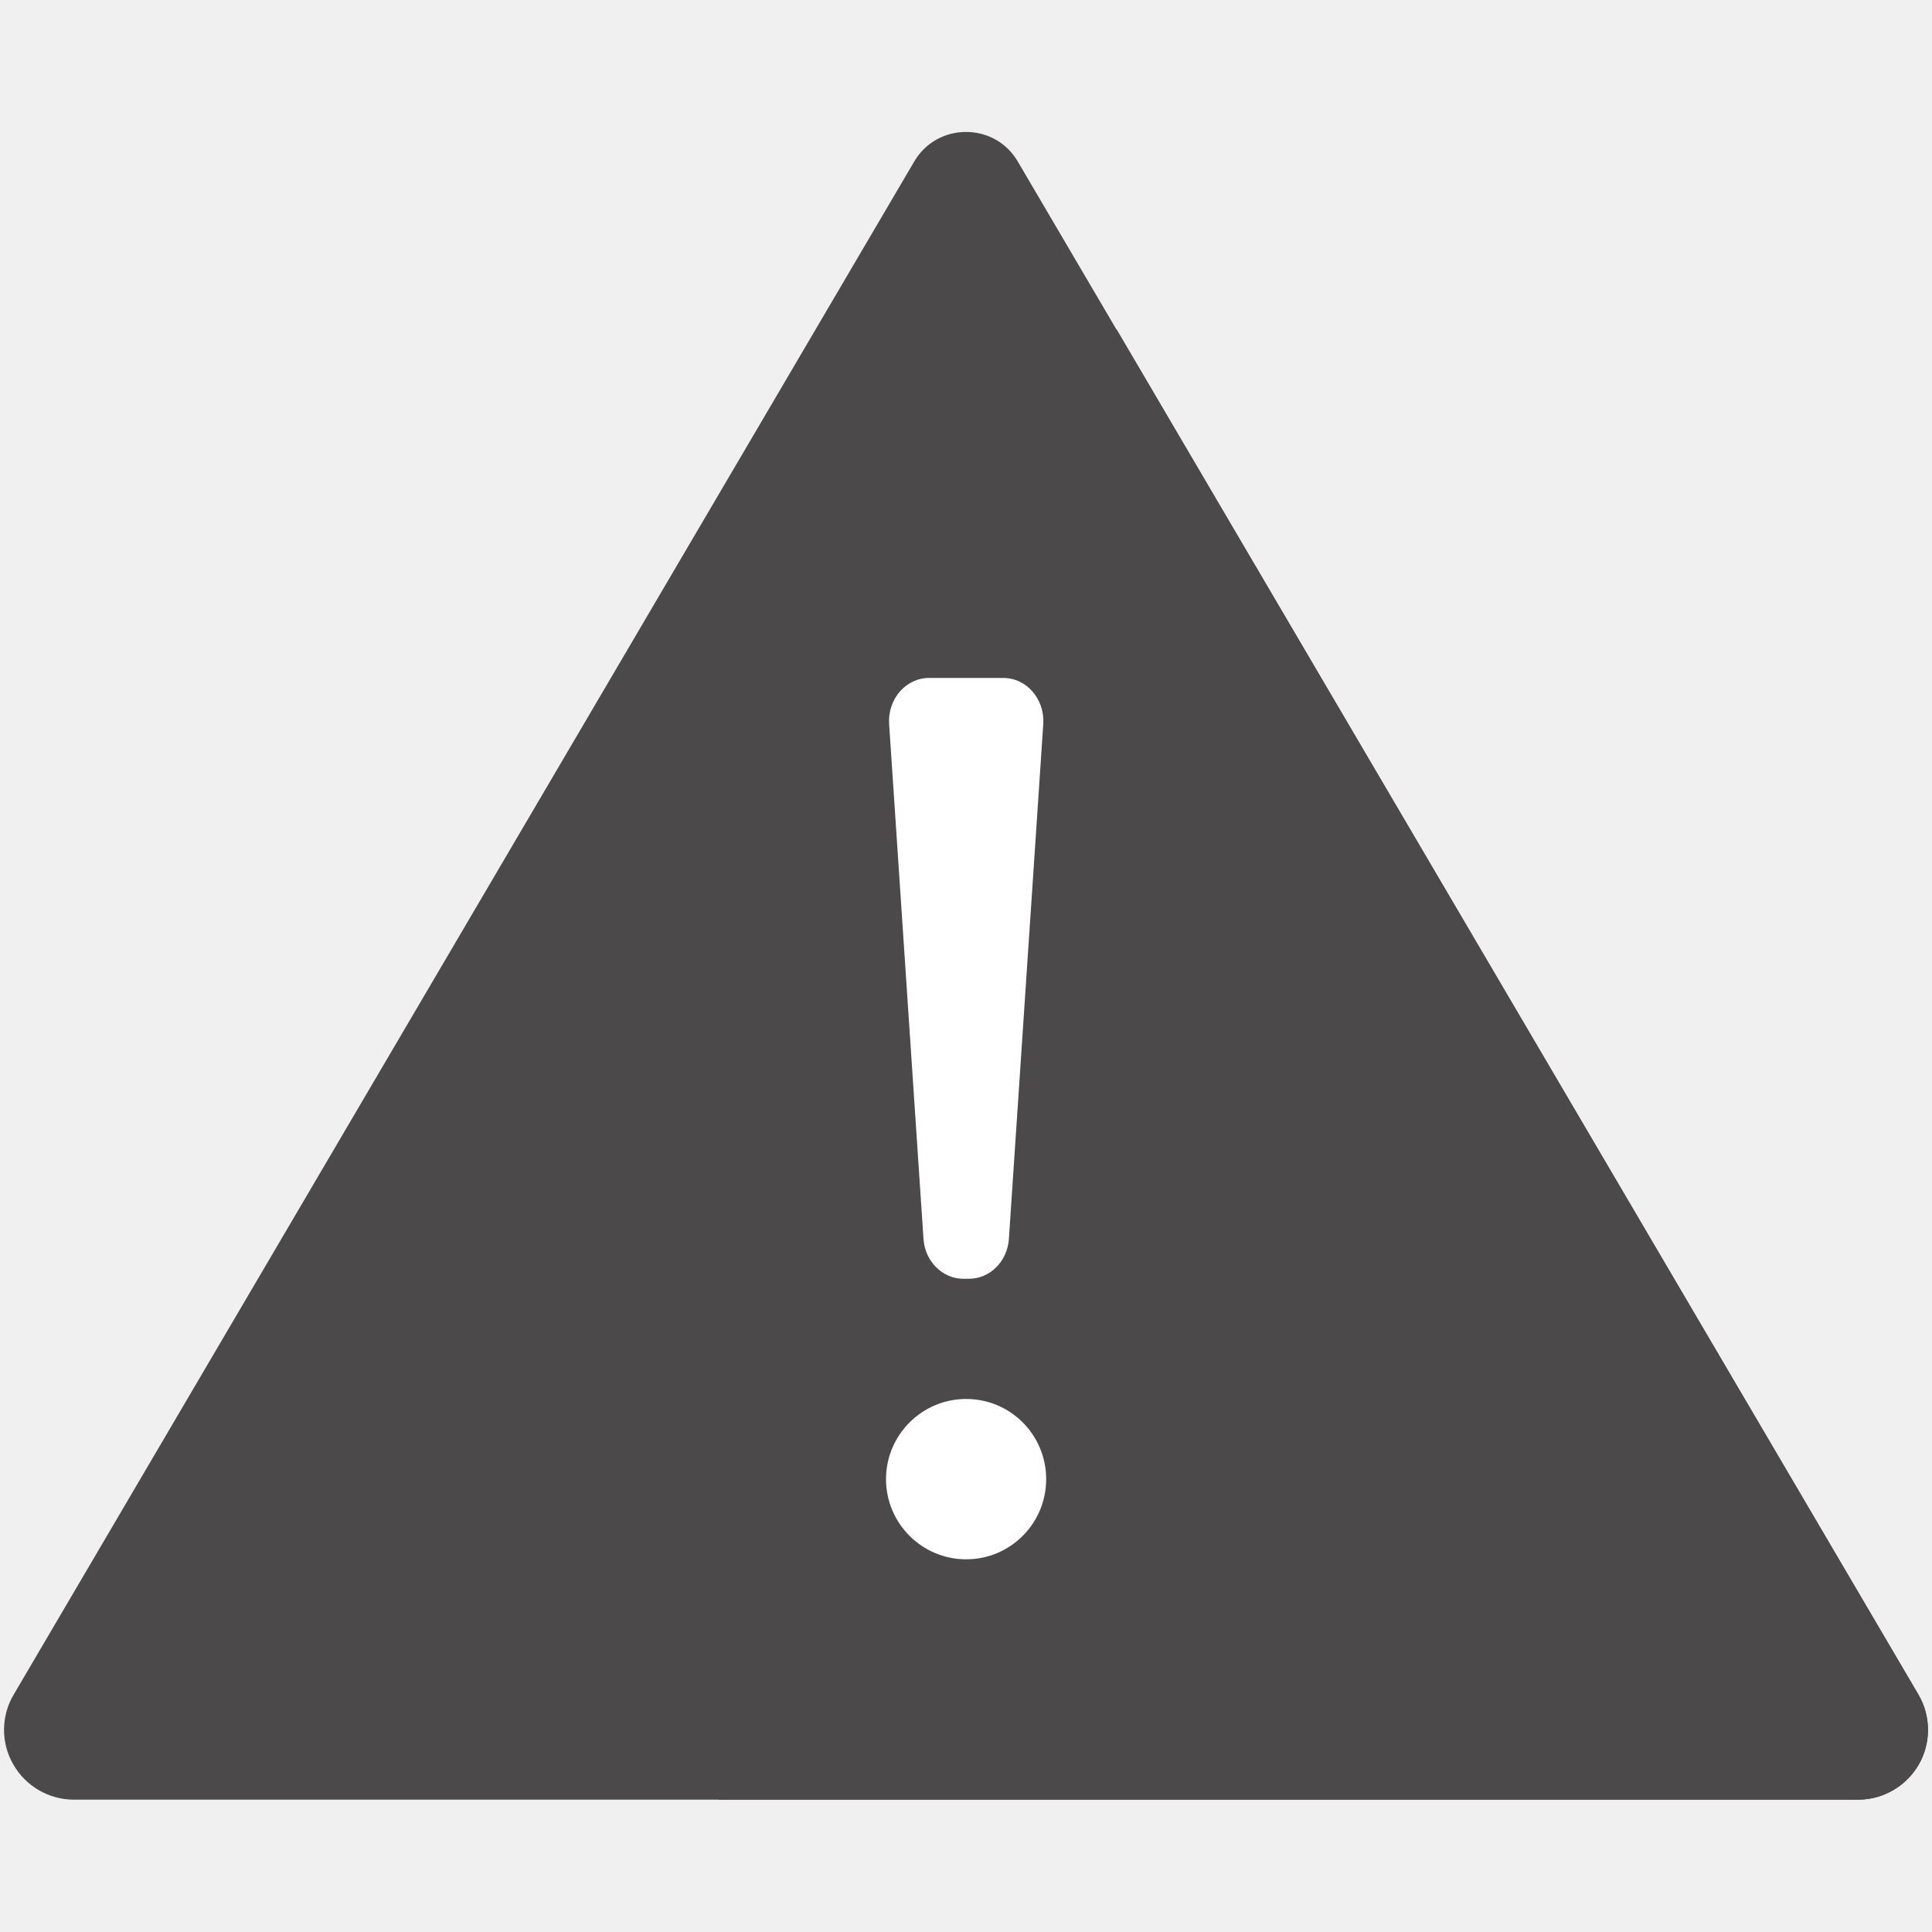
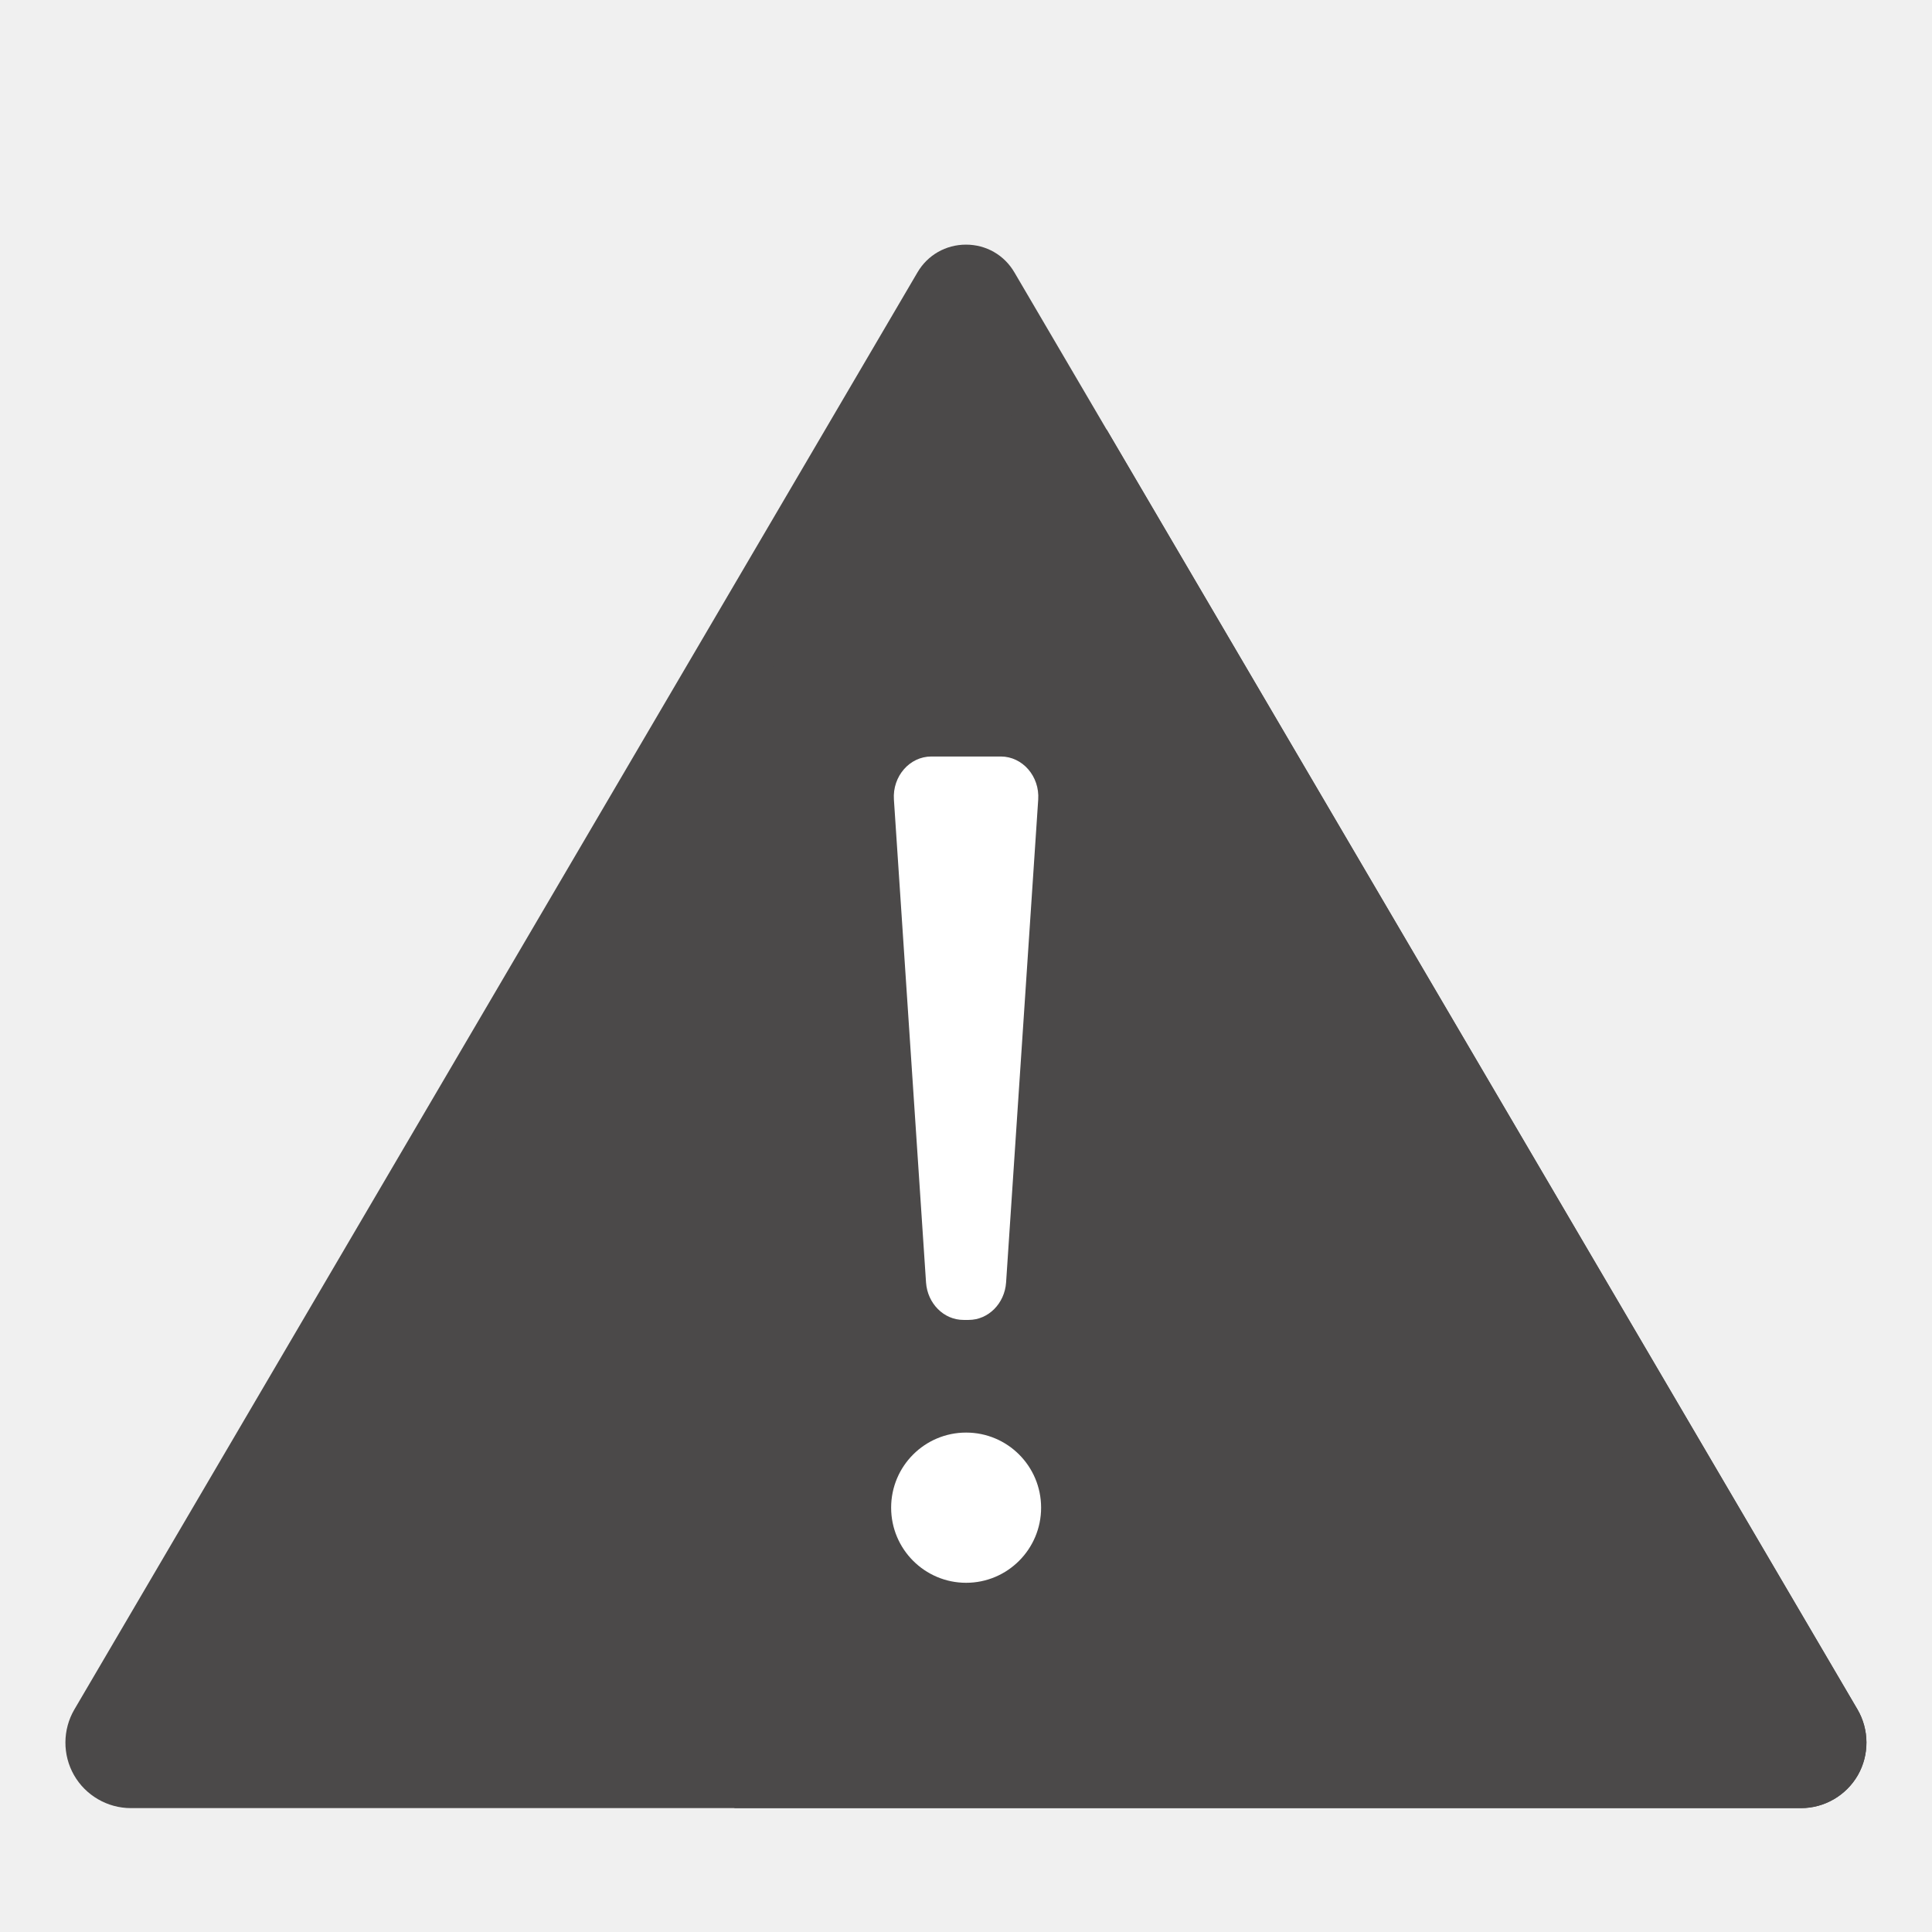
- <svg xmlns="http://www.w3.org/2000/svg" width="16" height="16" viewBox="3 2.5 10 10" fill="none">
-   <g clip-path="url(#clip0_364_1818)">
-     <path d="M7.911 3.441L3.249 11.376C3.189 11.478 3.263 11.608 3.382 11.608H12.618C12.737 11.608 12.811 11.478 12.751 11.376L8.089 3.441C8.049 3.373 7.951 3.373 7.911 3.441Z" fill="#4B4949" />
-     <path d="M8.001 10.571C8.23 10.571 8.415 10.385 8.415 10.156C8.415 9.927 8.23 9.741 8.001 9.741C7.772 9.741 7.586 9.927 7.586 10.156C7.586 10.385 7.772 10.571 8.001 10.571Z" fill="#ffffff" />
-     <path d="M7.602 6.247L7.78 8.913C7.788 9.029 7.878 9.119 7.987 9.119H8.015C8.124 9.119 8.214 9.029 8.222 8.913L8.4 6.247C8.408 6.118 8.313 6.009 8.193 6.009H7.809C7.689 6.009 7.594 6.118 7.602 6.247Z" fill="#ffffff" />
-     <path d="M12.618 11.815H3.382C3.253 11.815 3.133 11.745 3.069 11.633C3.004 11.521 3.005 11.382 3.071 11.271L7.732 3.336C7.788 3.24 7.889 3.183 8 3.183C8.112 3.183 8.212 3.24 8.268 3.336L12.929 11.271C12.995 11.382 12.996 11.521 12.931 11.633C12.867 11.745 12.747 11.815 12.618 11.815ZM3.475 11.4H12.525L8 3.698L3.475 11.4Z" fill="#4B4949" />
-     <path d="M12.525 11.4H6.592C6.631 11.541 6.673 11.679 6.72 11.815H12.618C12.747 11.815 12.867 11.745 12.932 11.633C12.996 11.521 12.995 11.382 12.93 11.271L8.779 4.204C8.672 4.297 8.567 4.392 8.466 4.491L12.525 11.4Z" fill="#4B4949" />
-   </g>
-   <defs>
-     <clipPath id="clip0_364_1818">
-       <rect width="16" height="16" fill="white" />
-     </clipPath>
-   </defs>
+ <svg xmlns="http://www.w3.org/2000/svg" width="16" height="16" viewBox="0 0 16 16" fill="none">
+   <path d="M7.865 2.414L0.884 14.314C0.793 14.469 0.904 14.663 1.083 14.663H14.915C15.094 14.663 15.205 14.469 15.114 14.314L8.133 2.414C8.073 2.312 7.925 2.312 7.865 2.414Z" fill="#4B4949" />
+   <path d="M8.001 13.108C8.344 13.108 8.622 12.829 8.622 12.486C8.622 12.142 8.344 11.864 8.001 11.864C7.658 11.864 7.38 12.142 7.38 12.486C7.38 12.829 7.658 13.108 8.001 13.108Z" fill="white" />
+   <path d="M7.403 6.622L7.669 10.621C7.681 10.795 7.816 10.931 7.979 10.931H8.022C8.185 10.931 8.32 10.795 8.332 10.621L8.598 6.622C8.611 6.429 8.468 6.265 8.288 6.265H7.713C7.533 6.265 7.39 6.429 7.403 6.622Z" fill="white" />
+   <path d="M14.916 14.974H1.083C0.89 14.974 0.709 14.869 0.613 14.701C0.517 14.533 0.518 14.324 0.616 14.157L7.598 2.256C7.682 2.112 7.833 2.026 8 2.026C8.167 2.026 8.317 2.112 8.401 2.256L15.383 14.157C15.48 14.324 15.482 14.533 15.386 14.701C15.289 14.869 15.109 14.974 14.916 14.974ZM1.222 14.352H14.777L7.999 2.8L1.222 14.352Z" fill="#4B4949" />
+   <path d="M14.777 14.352H5.891C5.949 14.562 6.013 14.769 6.083 14.974H14.916C15.11 14.974 15.29 14.869 15.386 14.701C15.482 14.533 15.481 14.324 15.383 14.157L9.166 3.559C9.006 3.698 8.849 3.841 8.698 3.989L14.777 14.352Z" fill="#4B4949" />
</svg>
